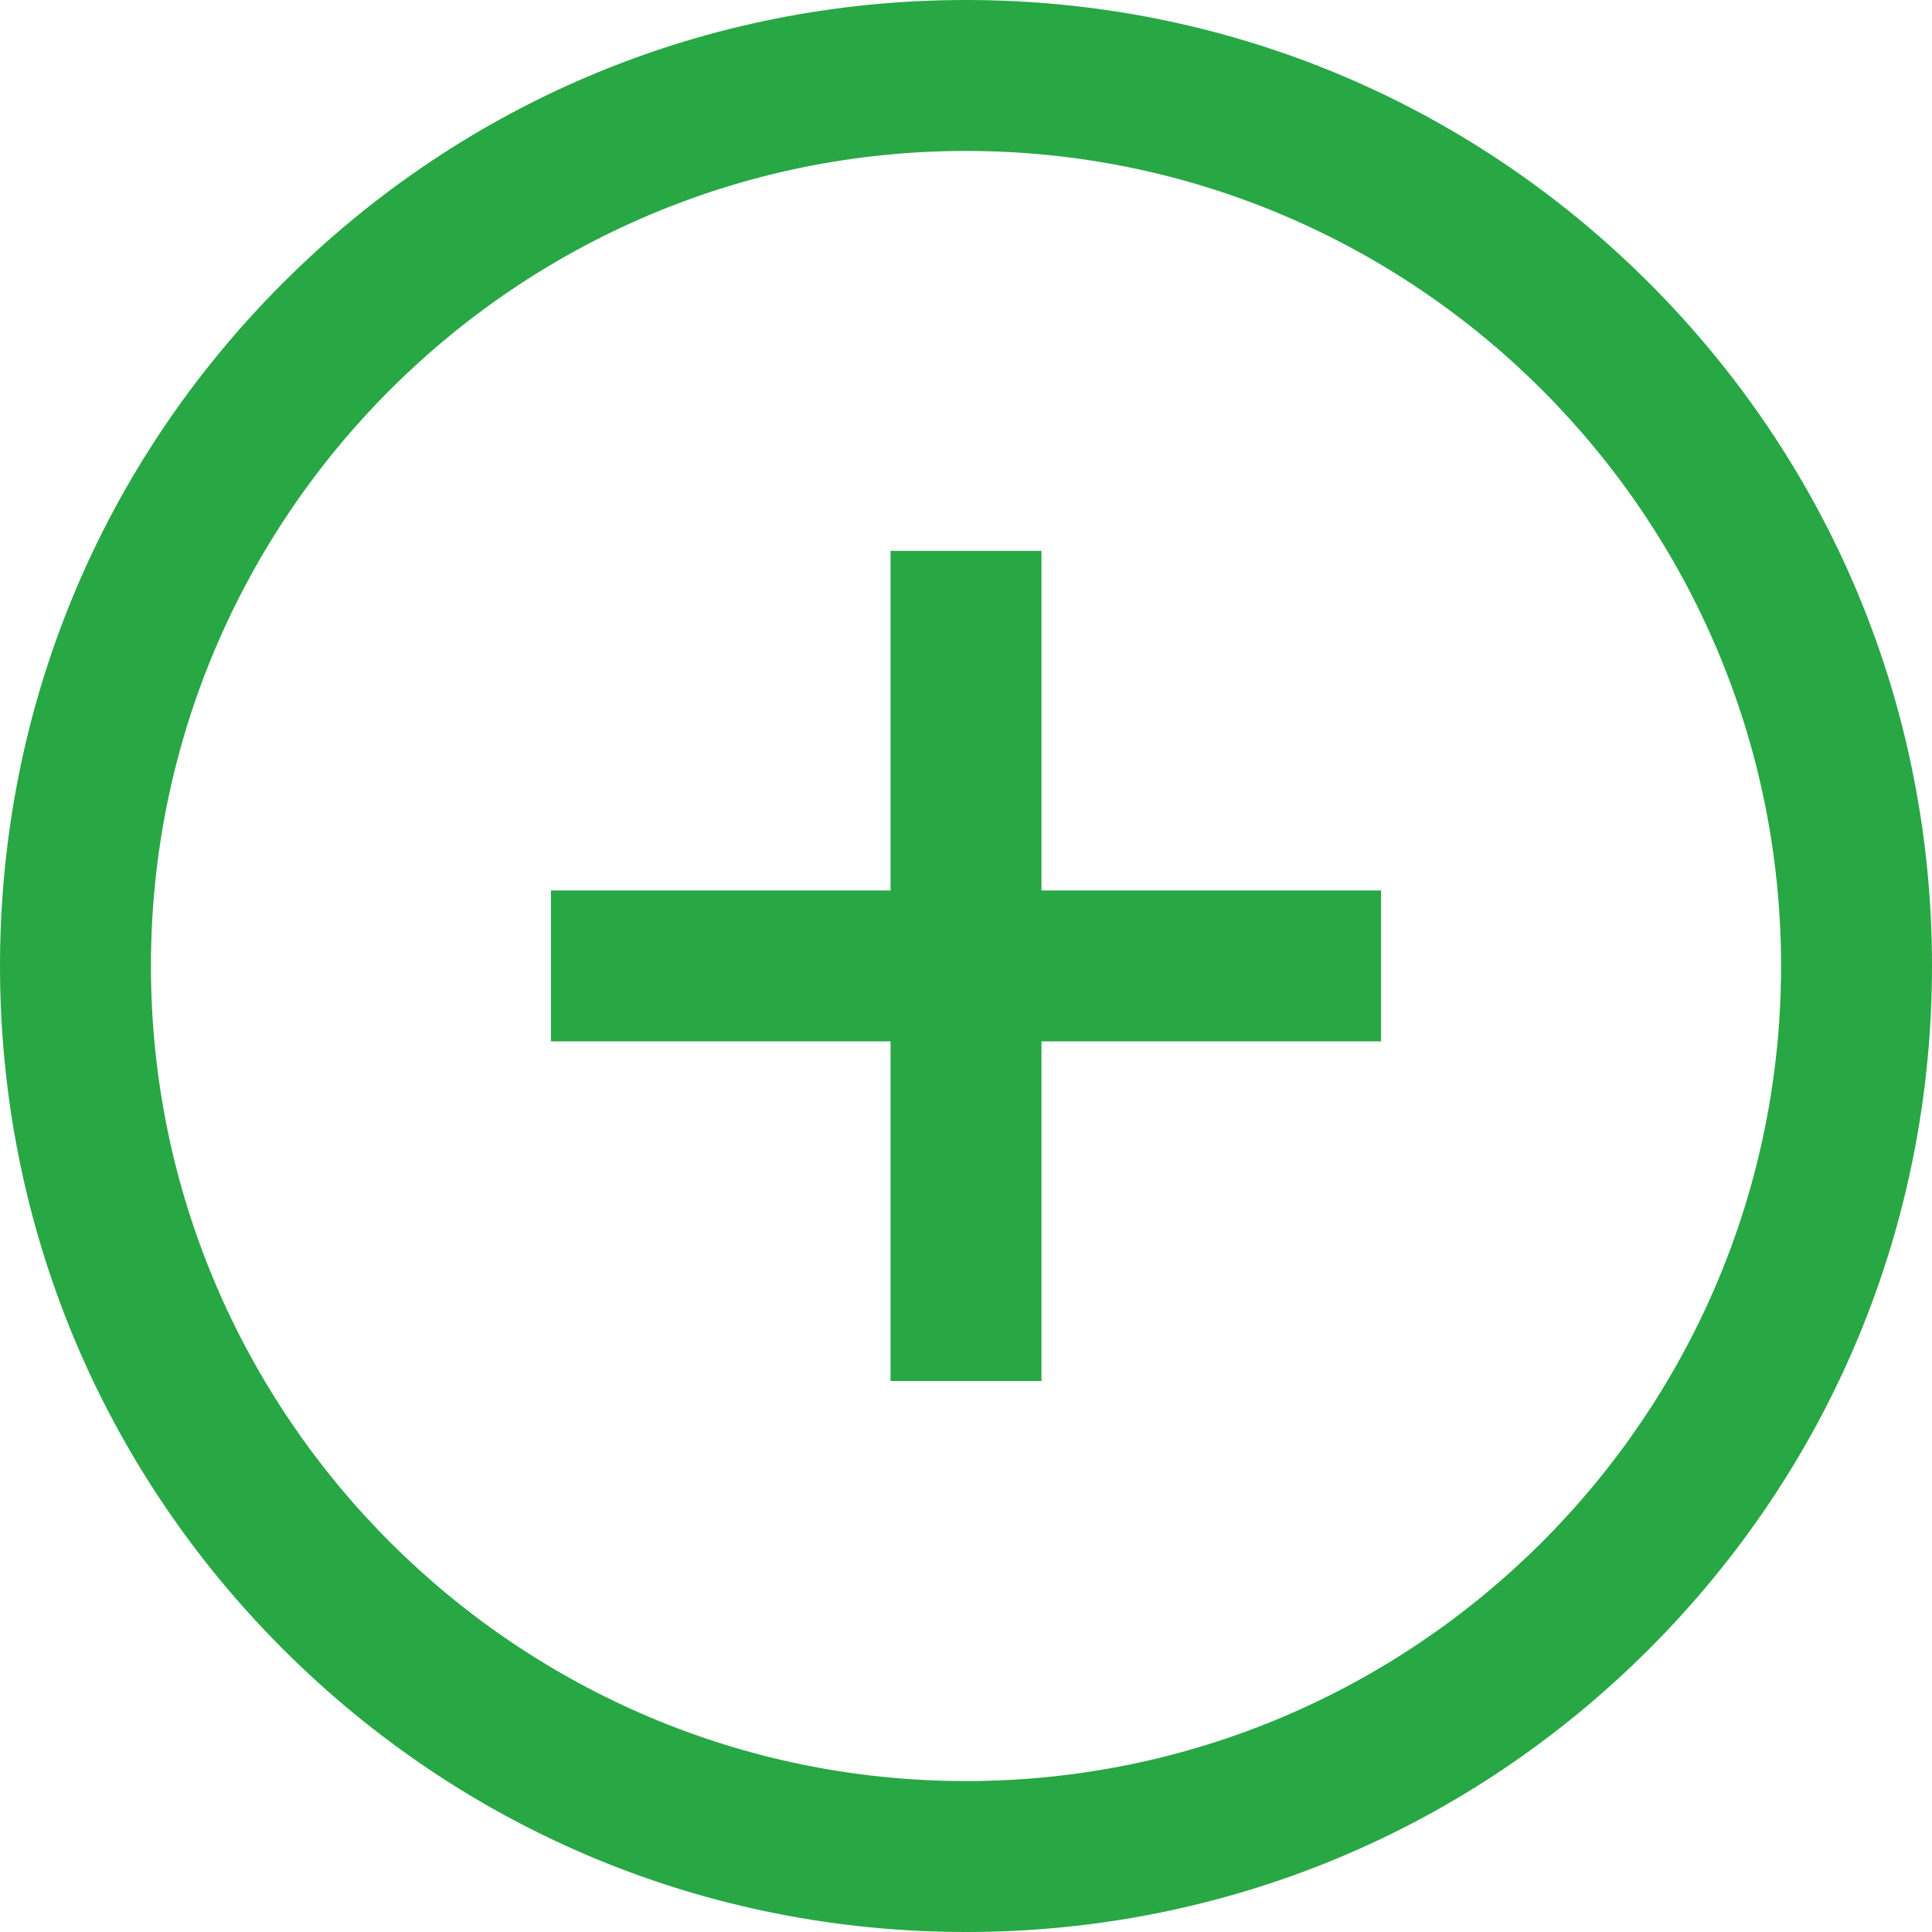
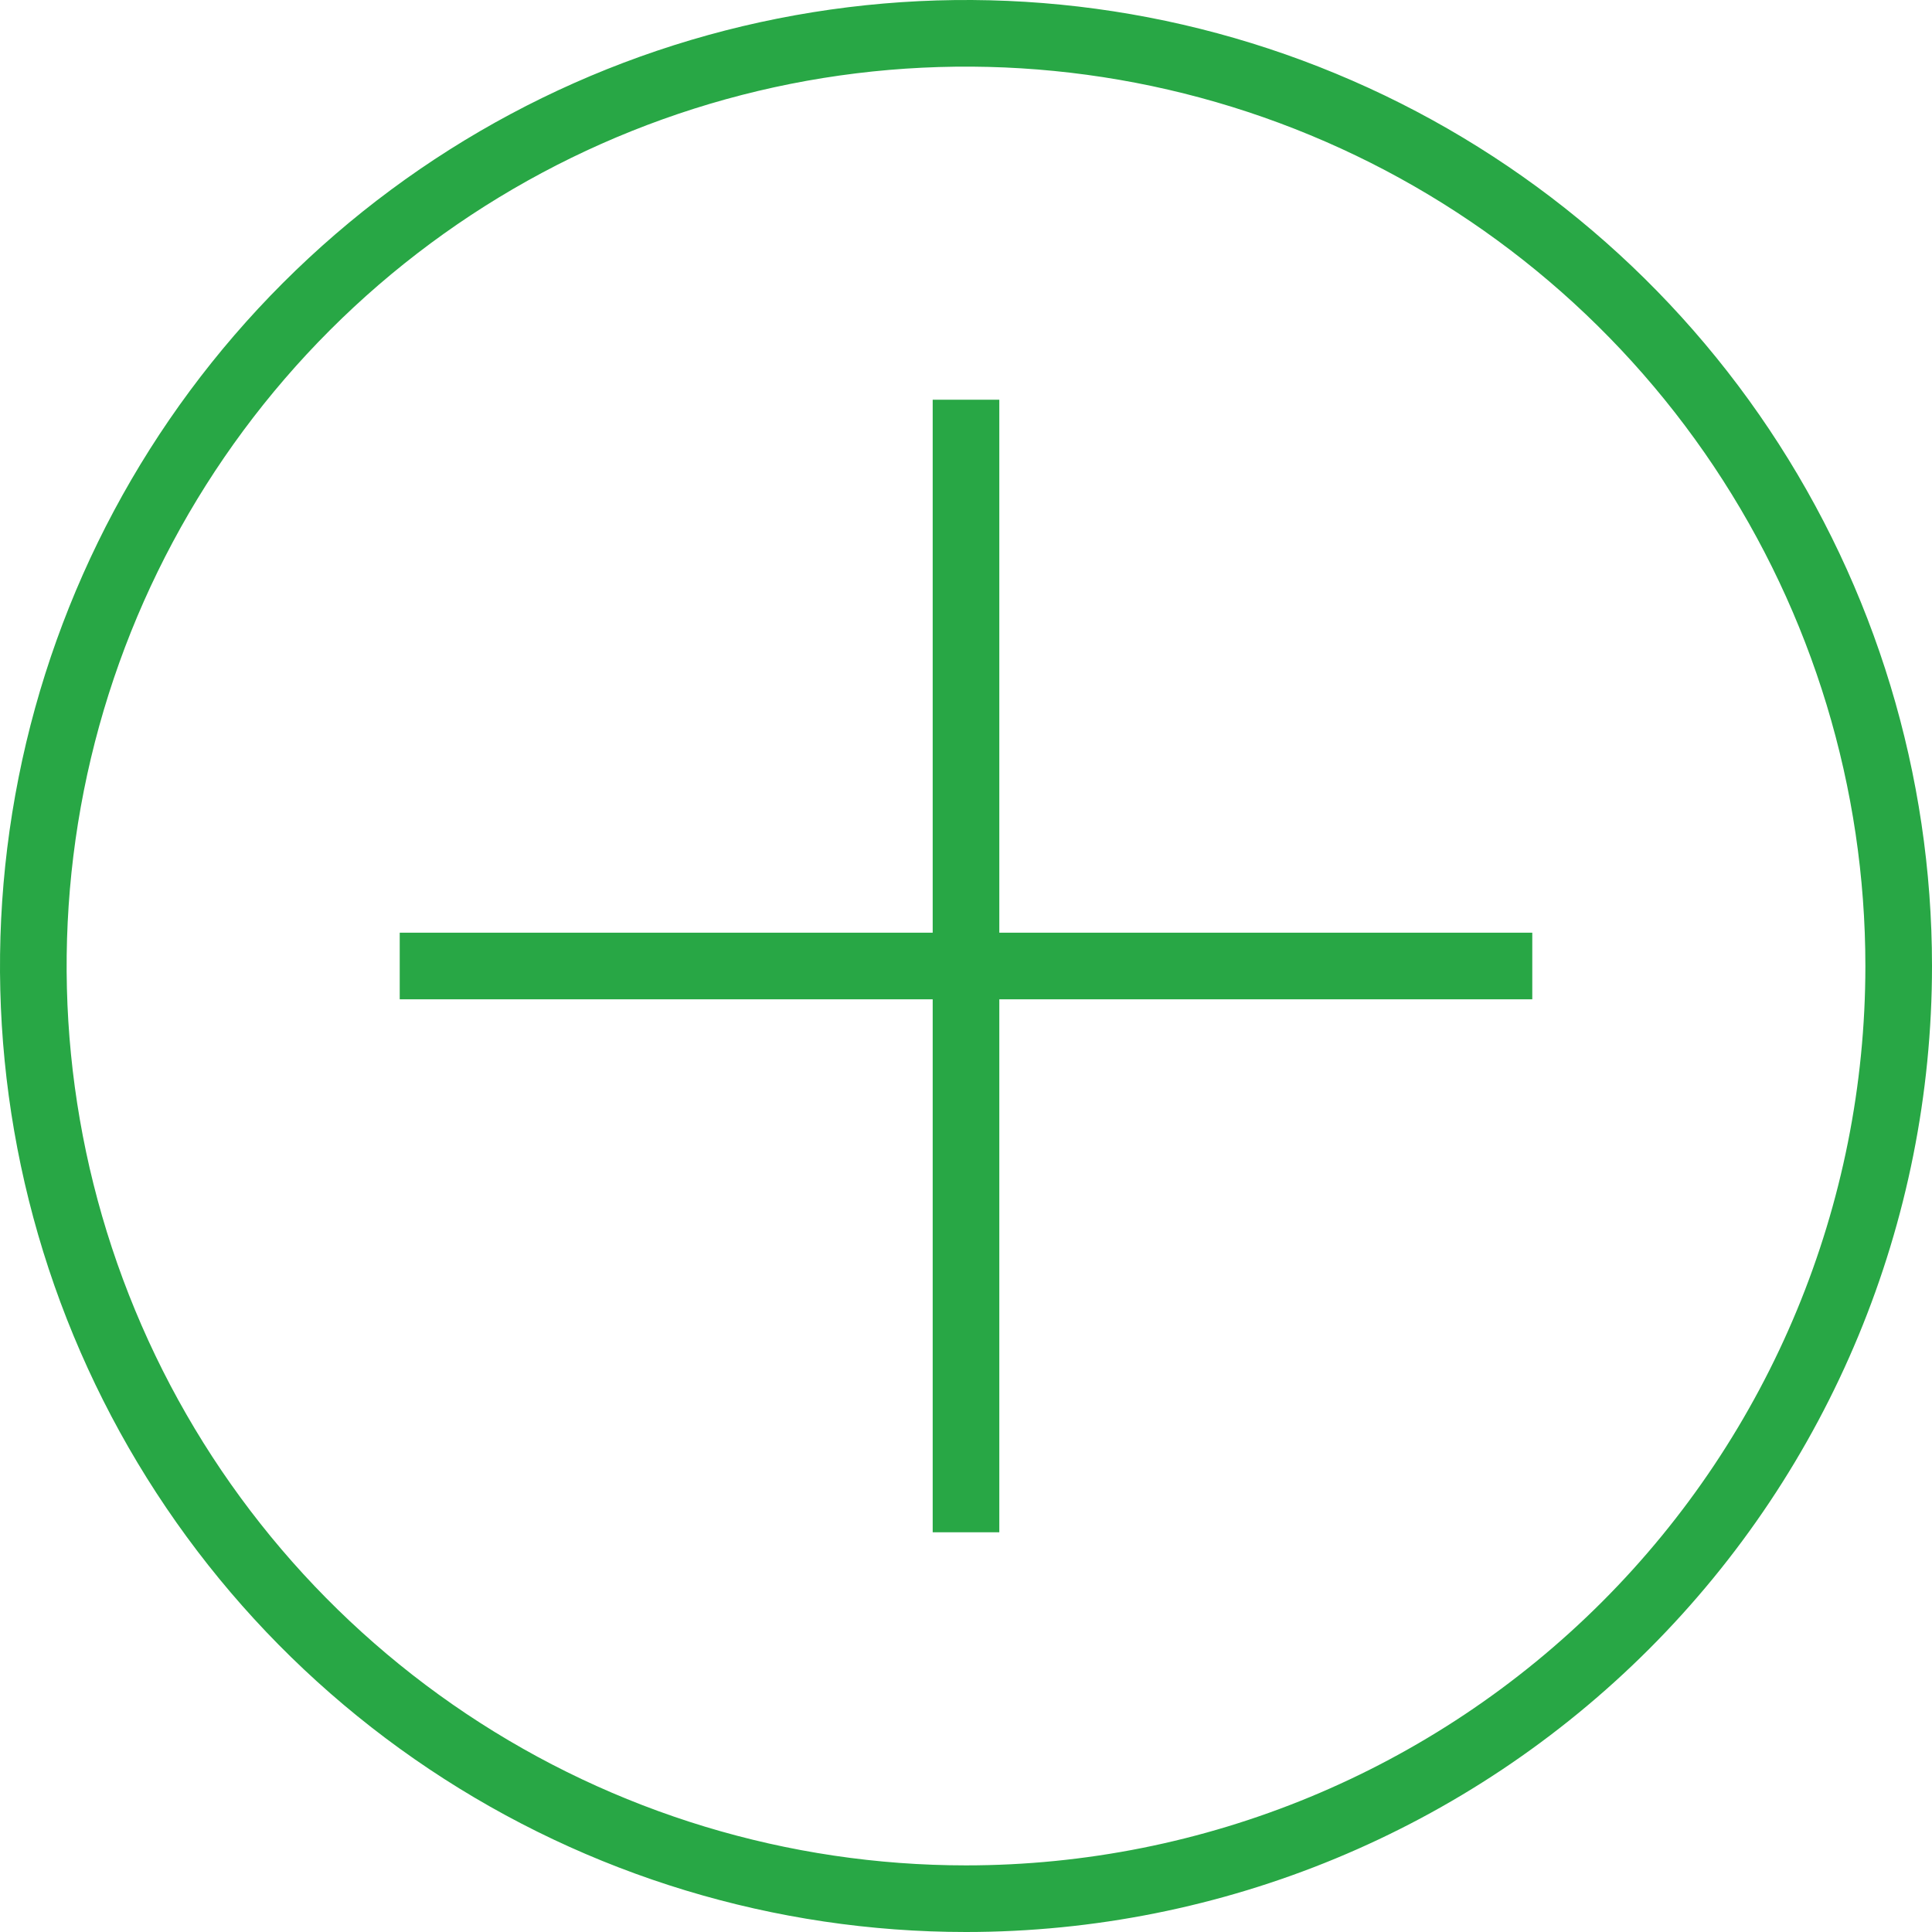
- <svg xmlns="http://www.w3.org/2000/svg" viewBox="0 0 512 512" fill="none">
-   <path d="M437.02 74.981C388.668 26.629 324.379 0 256 0C187.621 0 123.332 26.629 74.981 74.981C26.629 123.332 0 187.621 0 256C0 324.379 26.629 388.668 74.981 437.02C123.332 485.371 187.621 512 256 512C324.379 512 388.668 485.371 437.02 437.02C485.371 388.668 512 324.379 512 256C512 187.621 485.371 123.332 437.02 74.981ZM256 472C136.898 472 40 375.102 40 256C40 136.898 136.898 40 256 40C375.102 40 472 136.898 472 256C472 375.102 375.102 472 256 472ZM276 235.98H366V275.98H276V365.98H236V275.98H146V235.98H236V145.98H276V235.98Z" fill="#28A745" />
+ <svg xmlns="http://www.w3.org/2000/svg" width="29" height="29" viewBox="0 0 29 29" fill="none">
+   <path fill-rule="evenodd" clip-rule="evenodd" d="M19.666 2.028C17.199 1.006 14.485 0.739 11.866 1.259C9.248 1.78 6.842 3.066 4.954 4.954C3.066 6.842 1.78 9.248 1.259 11.866C0.739 14.485 1.006 17.199 2.028 19.666C3.049 22.133 4.78 24.241 7 25.725C9.22 27.208 11.83 28 14.5 28C18.08 28 21.514 26.578 24.046 24.046C26.578 21.514 28 18.08 28 14.5C28 11.83 27.208 9.22 25.725 7C24.241 4.78 22.133 3.049 19.666 2.028ZM11.671 0.279C14.484 -0.281 17.399 0.006 20.049 1.104C22.698 2.201 24.963 4.06 26.556 6.444C28.15 8.829 29 11.632 29 14.5C29 18.346 27.472 22.034 24.753 24.753C22.034 27.472 18.346 29 14.5 29C11.632 29 8.829 28.15 6.444 26.556C4.06 24.963 2.201 22.698 1.104 20.049C0.006 17.399 -0.281 14.484 0.279 11.671C0.838 8.858 2.219 6.275 4.247 4.247C6.275 2.219 8.858 0.838 11.671 0.279Z" fill="#28A745" />
+   <path fill-rule="evenodd" clip-rule="evenodd" d="M14 23L14 6L15 6L15 23L14 23Z" fill="#28A745" />
+   <path fill-rule="evenodd" clip-rule="evenodd" d="M23 15H6V14H23V15Z" fill="#28A745" />
</svg>
